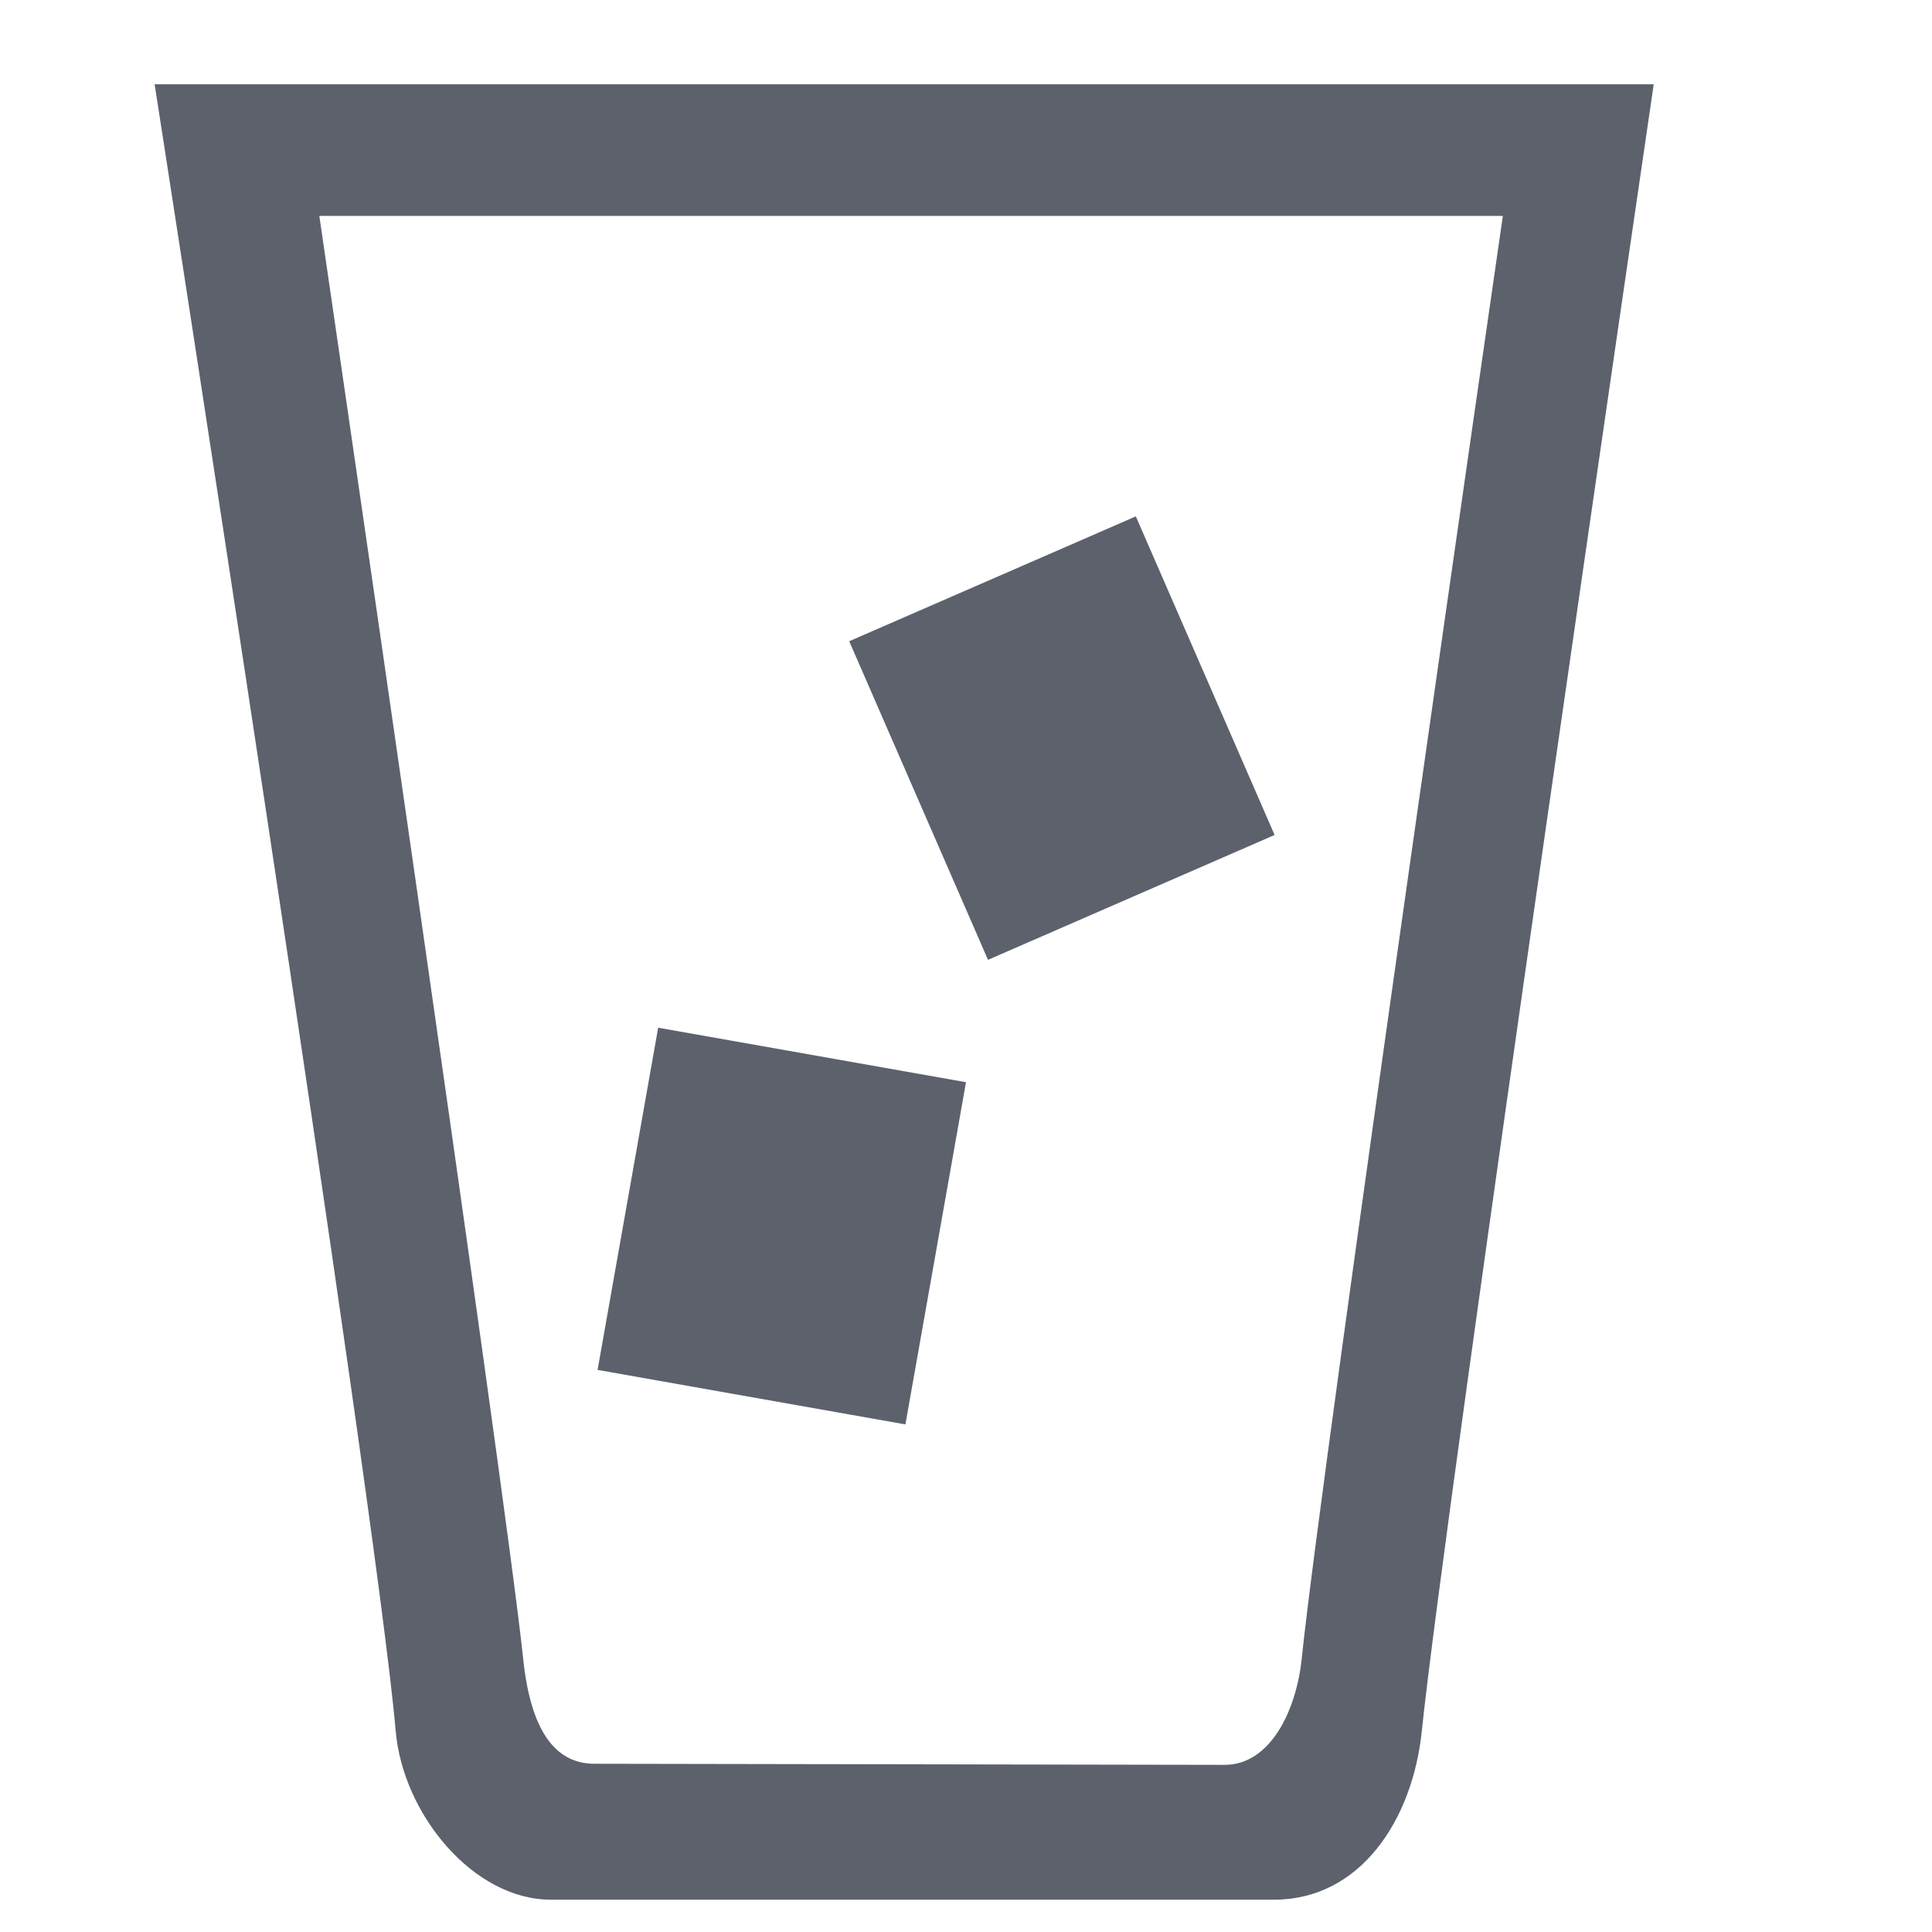
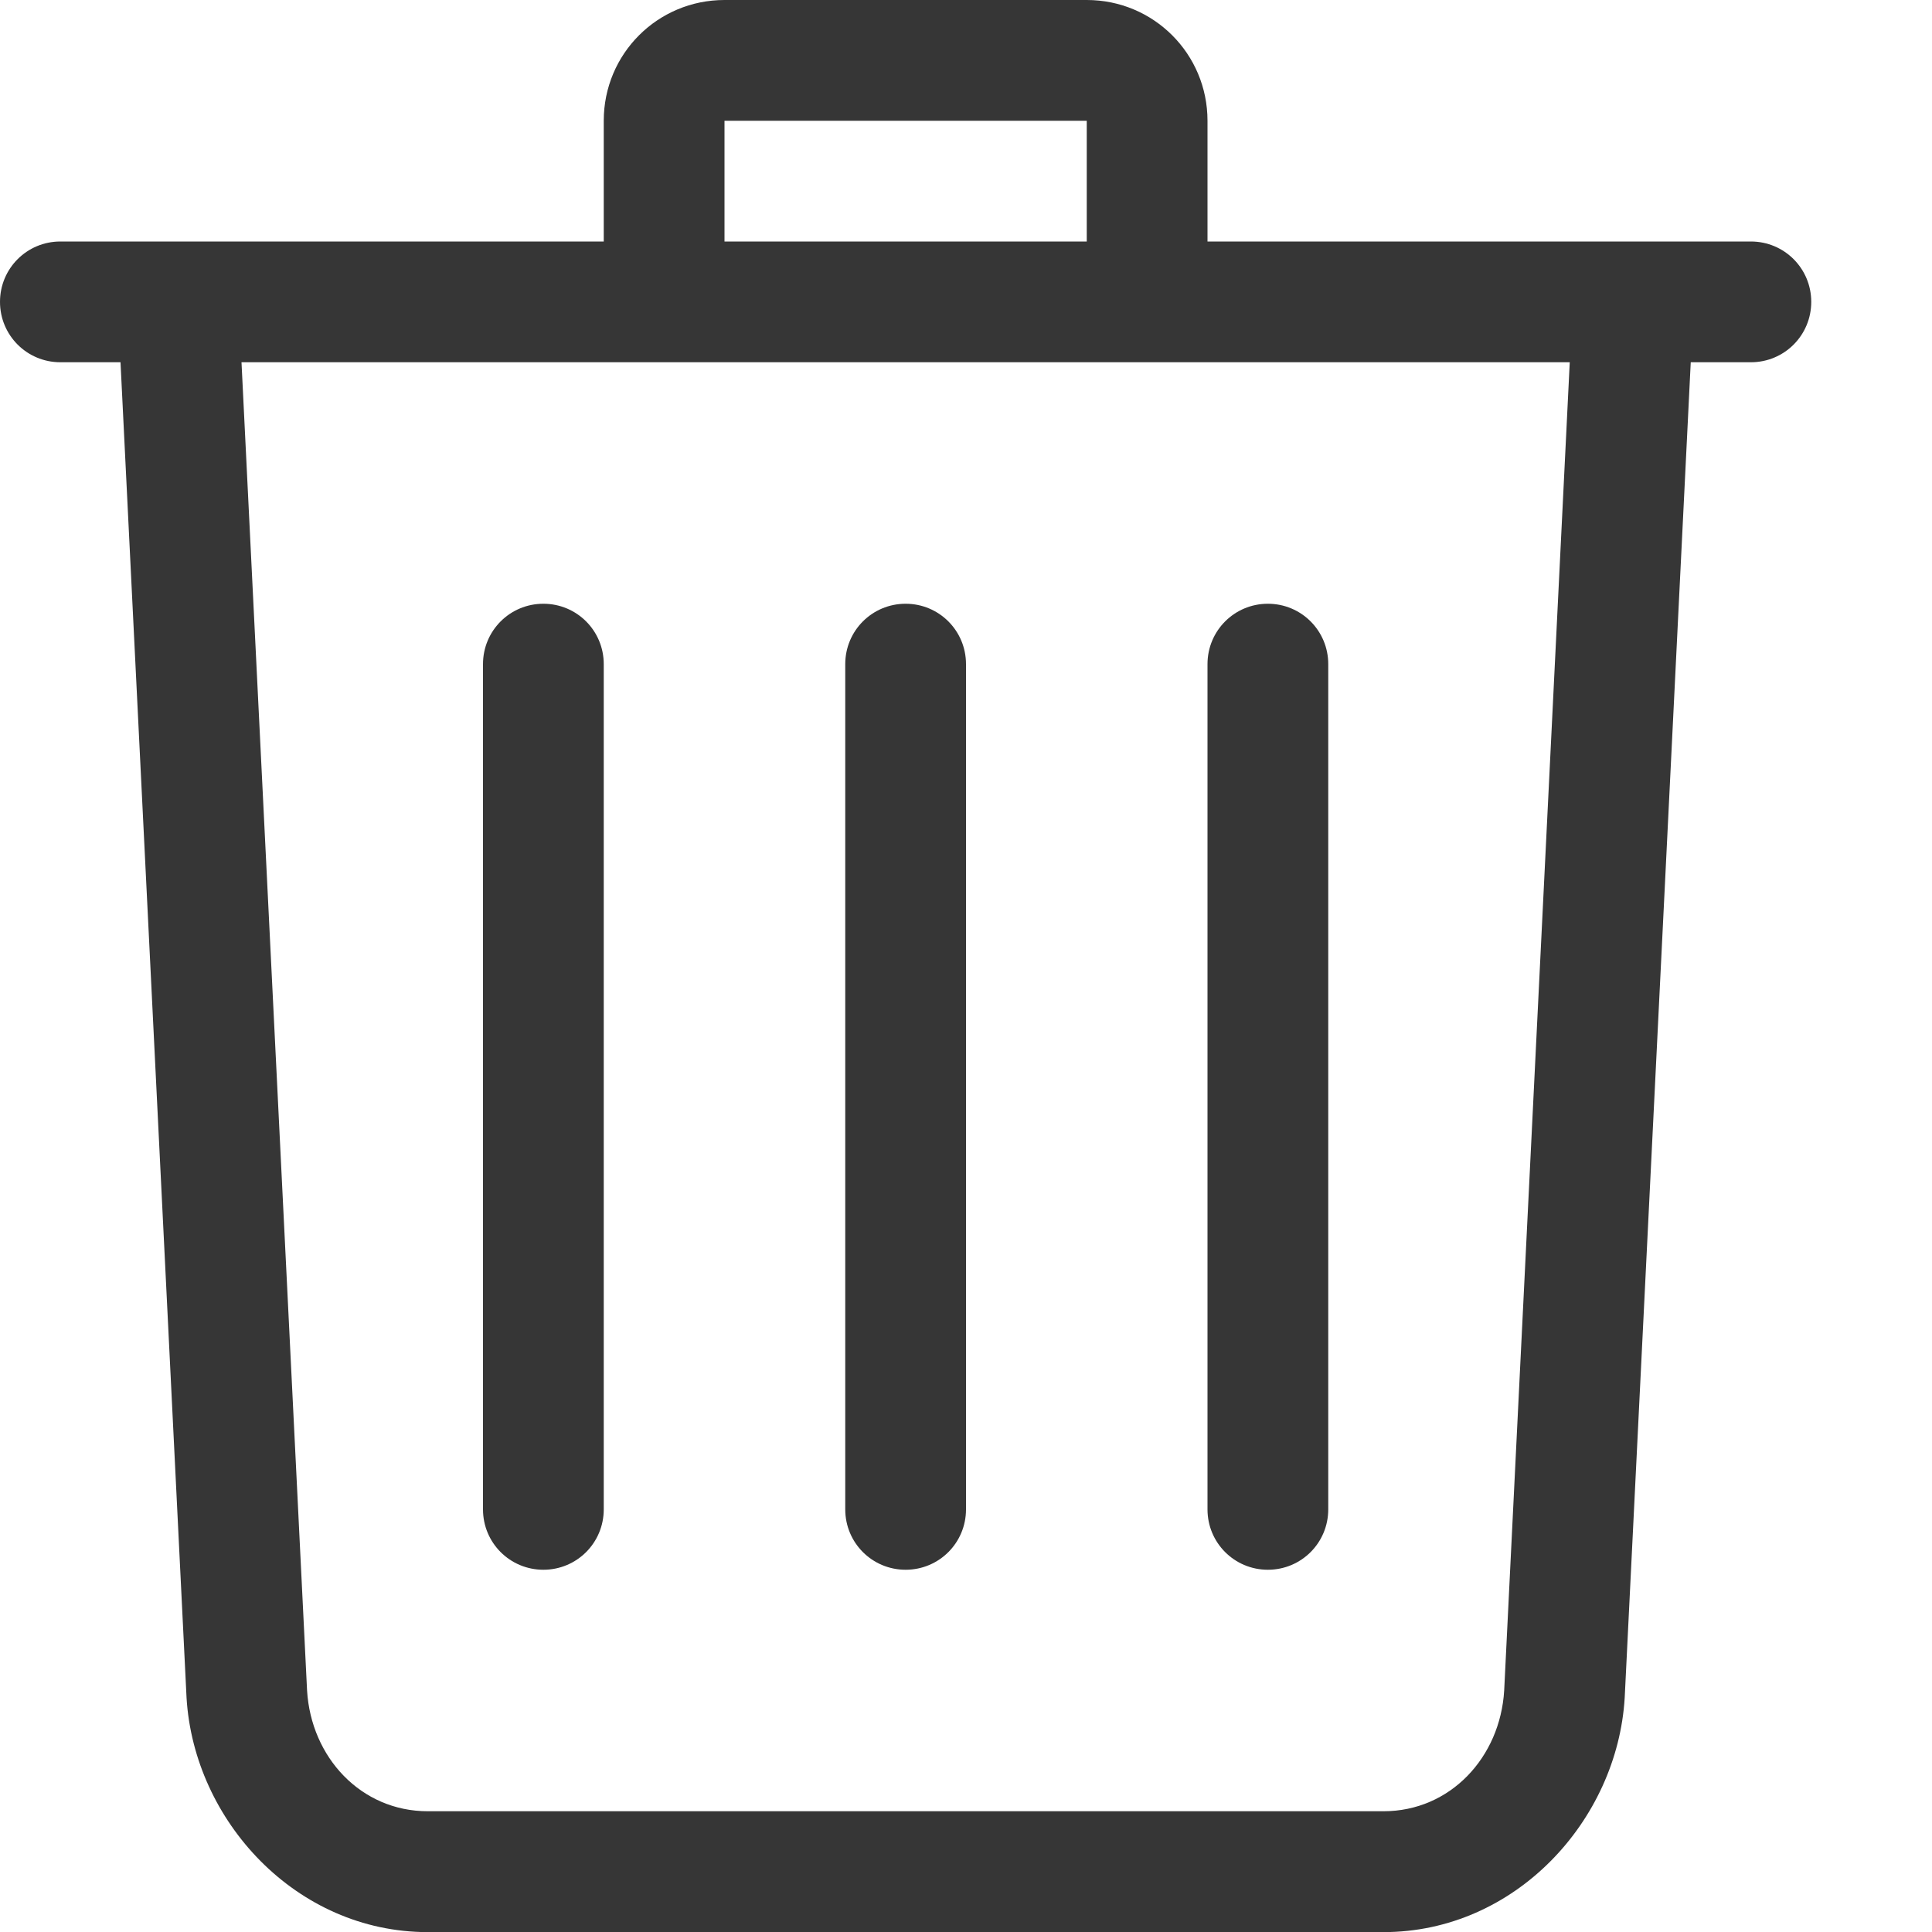
- <svg xmlns="http://www.w3.org/2000/svg" style="clip-rule:evenodd;fill-rule:evenodd;stroke-linejoin:round;stroke-miterlimit:1.414" version="1.1" viewBox="0 0 16 16">
-   <g transform="matrix(.862265 0 0 1.01323 1.03302 -.107466)">
-     <path d="m14.685 0.795s-2.008 11.649-2.227 13.457c-0.088 0.731-0.592 1.381-1.419 1.381h-6.947c-0.744 0-1.421-0.698-1.49-1.381-0.184-1.827-2.315-13.457-2.315-13.457h14.398zm-1.449 1.076h-11.367s1.783 10.373 1.958 11.794c0.07 0.576 0.301 0.857 0.683 0.857l6.053 9e-3c0.451 0 0.692-0.462 0.741-0.866 0.185-1.539 1.932-11.794 1.932-11.794z" style="fill-rule:nonzero;fill:rgb(92,97,108)" />
-   </g>
-   <g transform="matrix(.984683 .174352 -.174352 .984683 2.04494 -.421627)">
-     <rect x="4.911" y="8.202" width="2.589" height="2.878" style="fill:rgb(92,97,108)" />
-   </g>
-   <g transform="matrix(.916791 -.399366 .399366 .916791 -.745124 -.247824)">
-     <rect x="4.911" y="8.202" width="2.589" height="2.878" style="fill:rgb(92,97,108)" />
-   </g>
+ <svg xmlns="http://www.w3.org/2000/svg" width="16" height="16" version="1.1" viewBox="0 0 16 16">
+   <defs>
+     <style id="current-color-scheme" type="text/css">.ColorScheme-Text { color:#363636; }</style>
+   </defs>
+   <path d="m6 0c-0.554 0-1 0.446-1 1v1h-4.5c-0.277 0-0.5 0.223-0.5 0.5s0.223 0.5 0.5 0.5h0.498l0.547 11.061c0.061 1.016 0.906 1.94 1.998 1.94h7.914c1.092 0 1.937-0.924 1.998-1.94l0.547-11.061h0.498c0.277 0 0.5-0.223 0.5-0.5s-0.223-0.5-0.5-0.5h-4.5v-1c0-0.554-0.446-1-1-1h-3zm0 1h3v1h-3v-1zm-4 2h11l-0.543 11c-0.033 0.553-0.446 1-1 1h-7.914c-0.554 0-0.967-0.447-1-1l-0.543-11zm2.5 2c-0.277 0-0.5 0.223-0.5 0.5v7c0 0.277 0.223 0.5 0.5 0.5s0.5-0.223 0.5-0.5v-7c0-0.277-0.223-0.5-0.5-0.5zm3 0c-0.277 0-0.5 0.223-0.5 0.5v7c0 0.277 0.223 0.5 0.5 0.5s0.5-0.223 0.5-0.5v-7c0-0.277-0.223-0.5-0.5-0.5zm3 0c-0.277 0-0.5 0.223-0.5 0.5v7c0 0.277 0.223 0.5 0.5 0.5s0.5-0.223 0.5-0.5v-7c0-0.277-0.223-0.5-0.5-0.5z" style="fill:currentColor" class="ColorScheme-Text" />
</svg>
